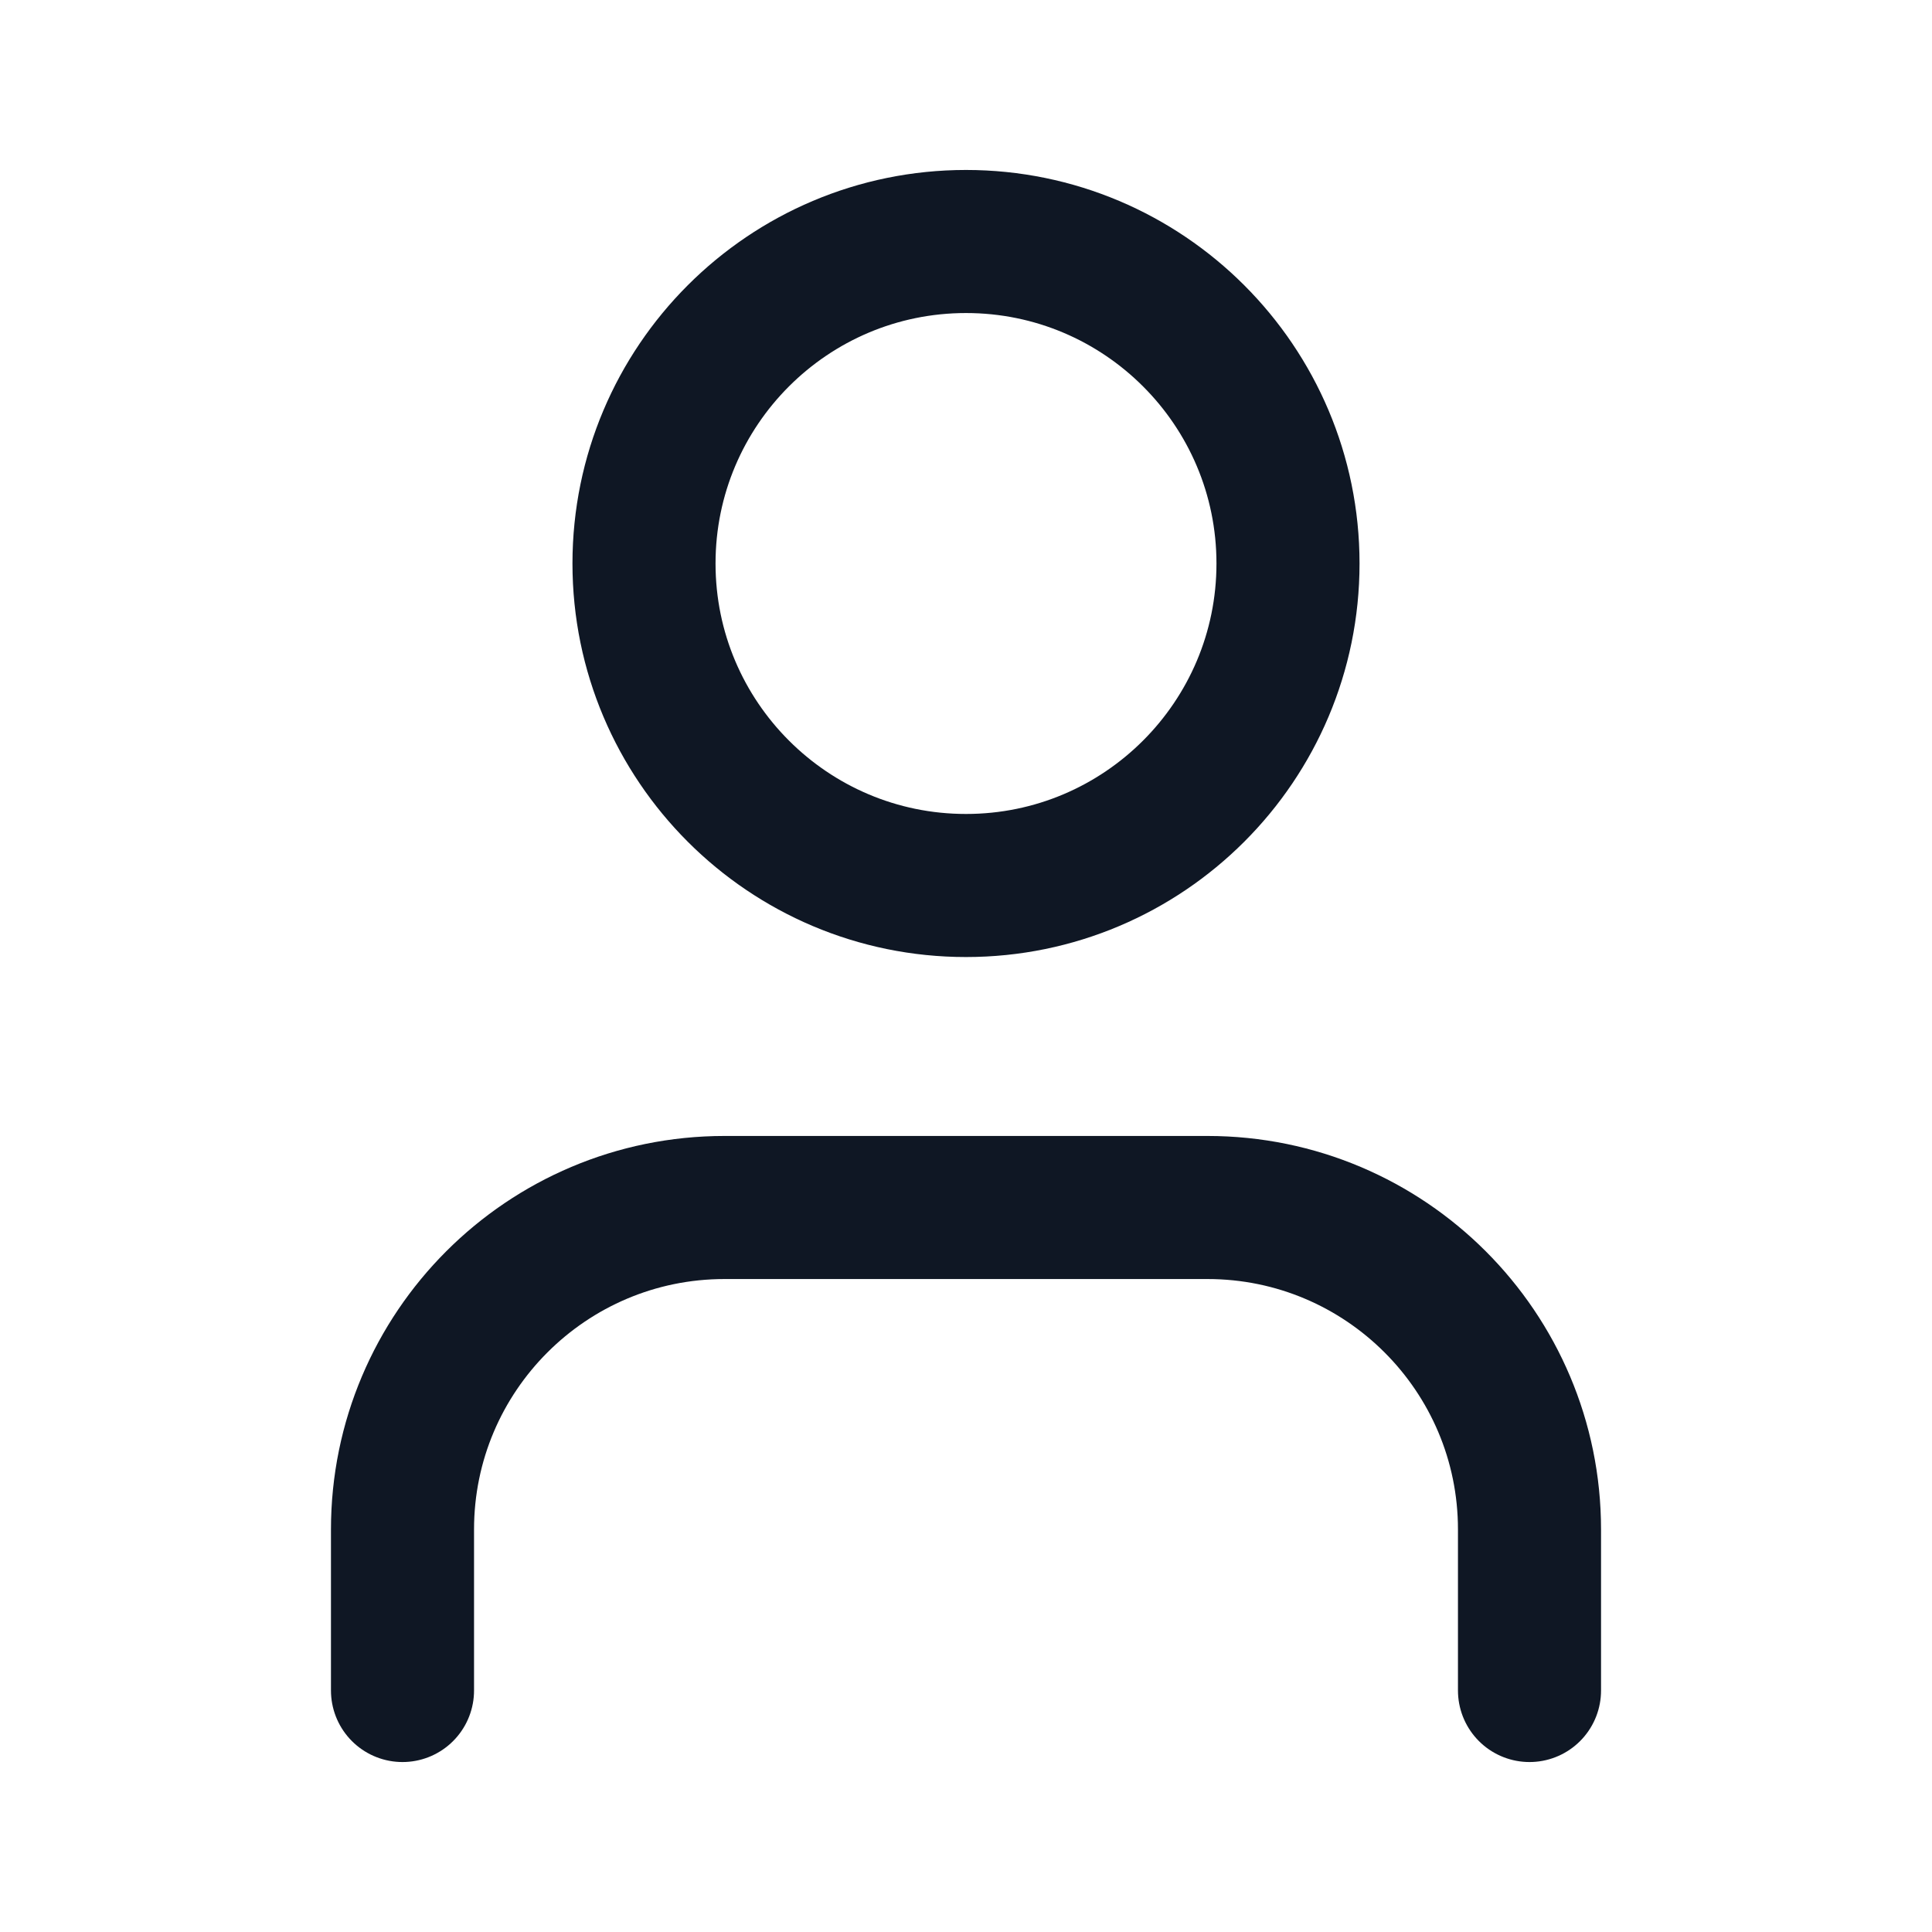
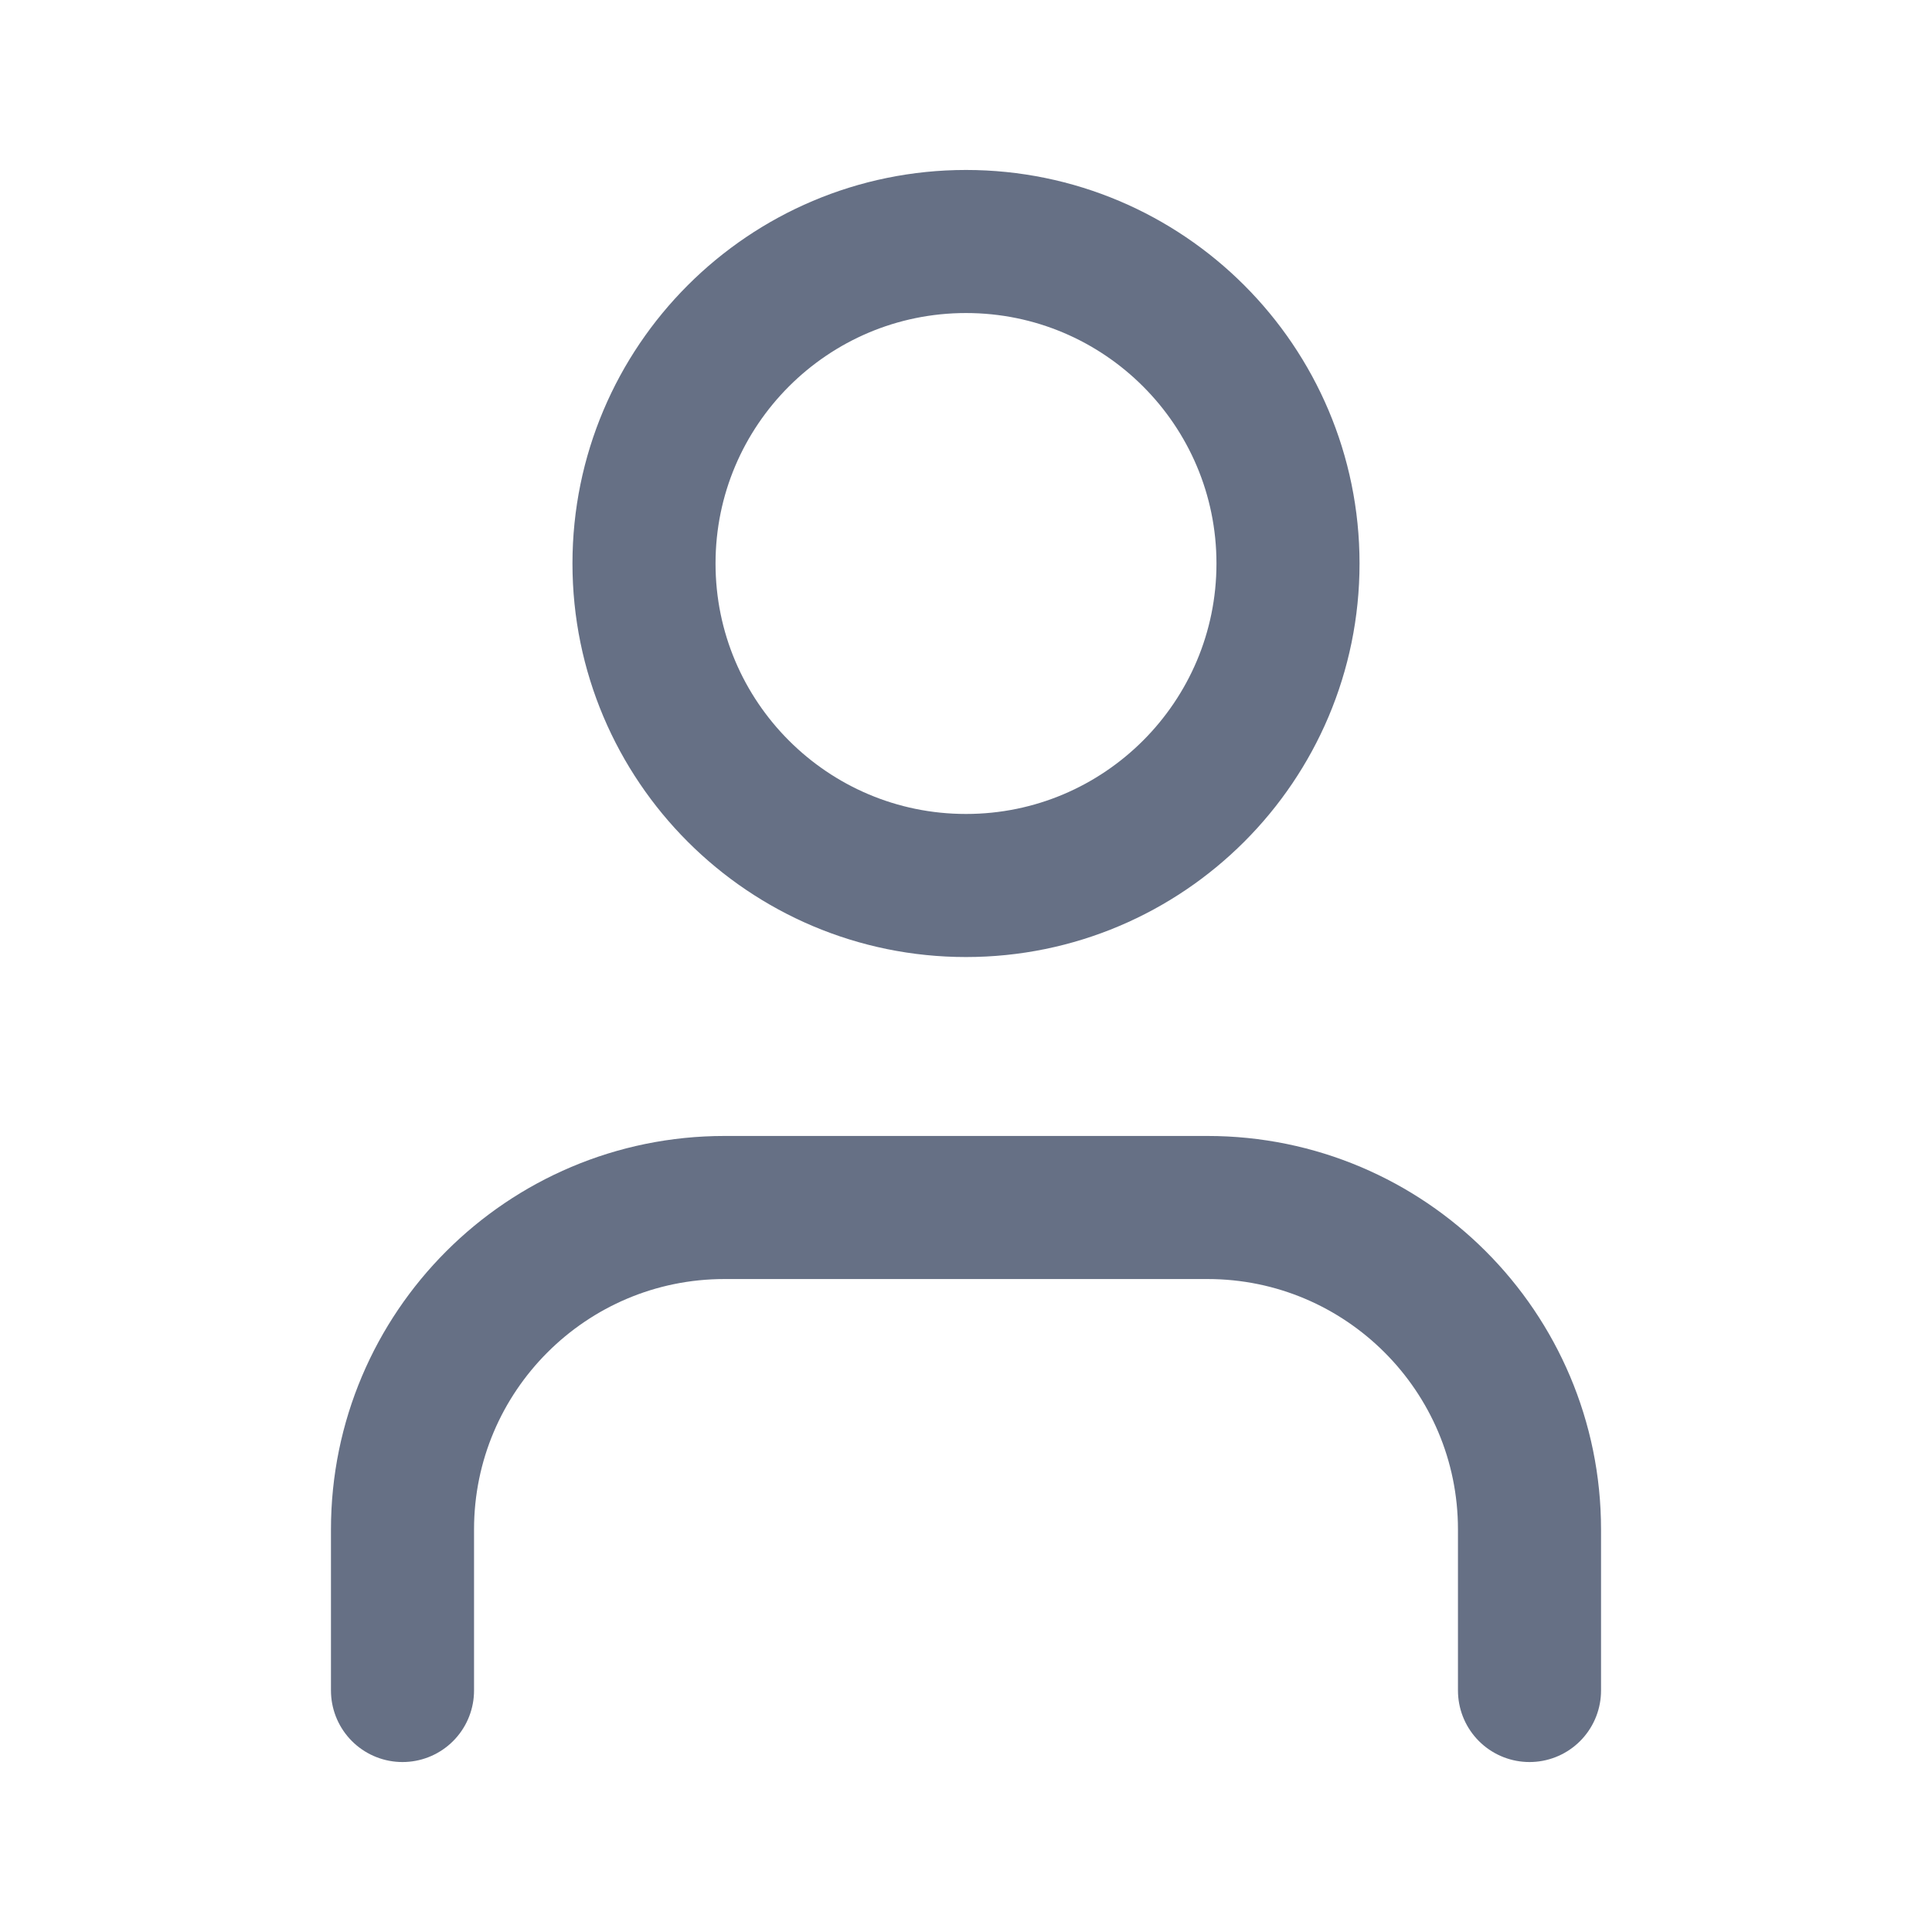
<svg xmlns="http://www.w3.org/2000/svg" width="18" height="18" viewBox="0 0 18 18" fill="none">
-   <path d="M14.25 15.75V14.25C14.25 12.594 12.906 11.25 11.25 11.25H6.75C5.094 11.25 3.75 12.594 3.75 14.25V15.75" stroke="#0F1724" stroke-width="1.333" stroke-linecap="round" stroke-linejoin="round" />
-   <path d="M6 5.25C6 6.906 7.344 8.25 9 8.25C10.656 8.25 12 6.906 12 5.25C12 3.594 10.656 2.25 9 2.25C7.344 2.25 6 3.594 6 5.25V5.25" stroke="#0F1724" stroke-width="1.333" stroke-linecap="round" stroke-linejoin="round" />
+   <path d="M14.25 15.75V14.25C14.25 12.594 12.906 11.25 11.25 11.25H6.75C5.094 11.25 3.75 12.594 3.75 14.25V15.75" stroke="#667085" stroke-width="1.333" stroke-linecap="round" stroke-linejoin="round" />
+   <path d="M6 5.25C6 6.906 7.344 8.25 9 8.25C10.656 8.25 12 6.906 12 5.25C12 3.594 10.656 2.25 9 2.25C7.344 2.25 6 3.594 6 5.25V5.25" stroke="#667085" stroke-width="1.333" stroke-linecap="round" stroke-linejoin="round" />
</svg>
